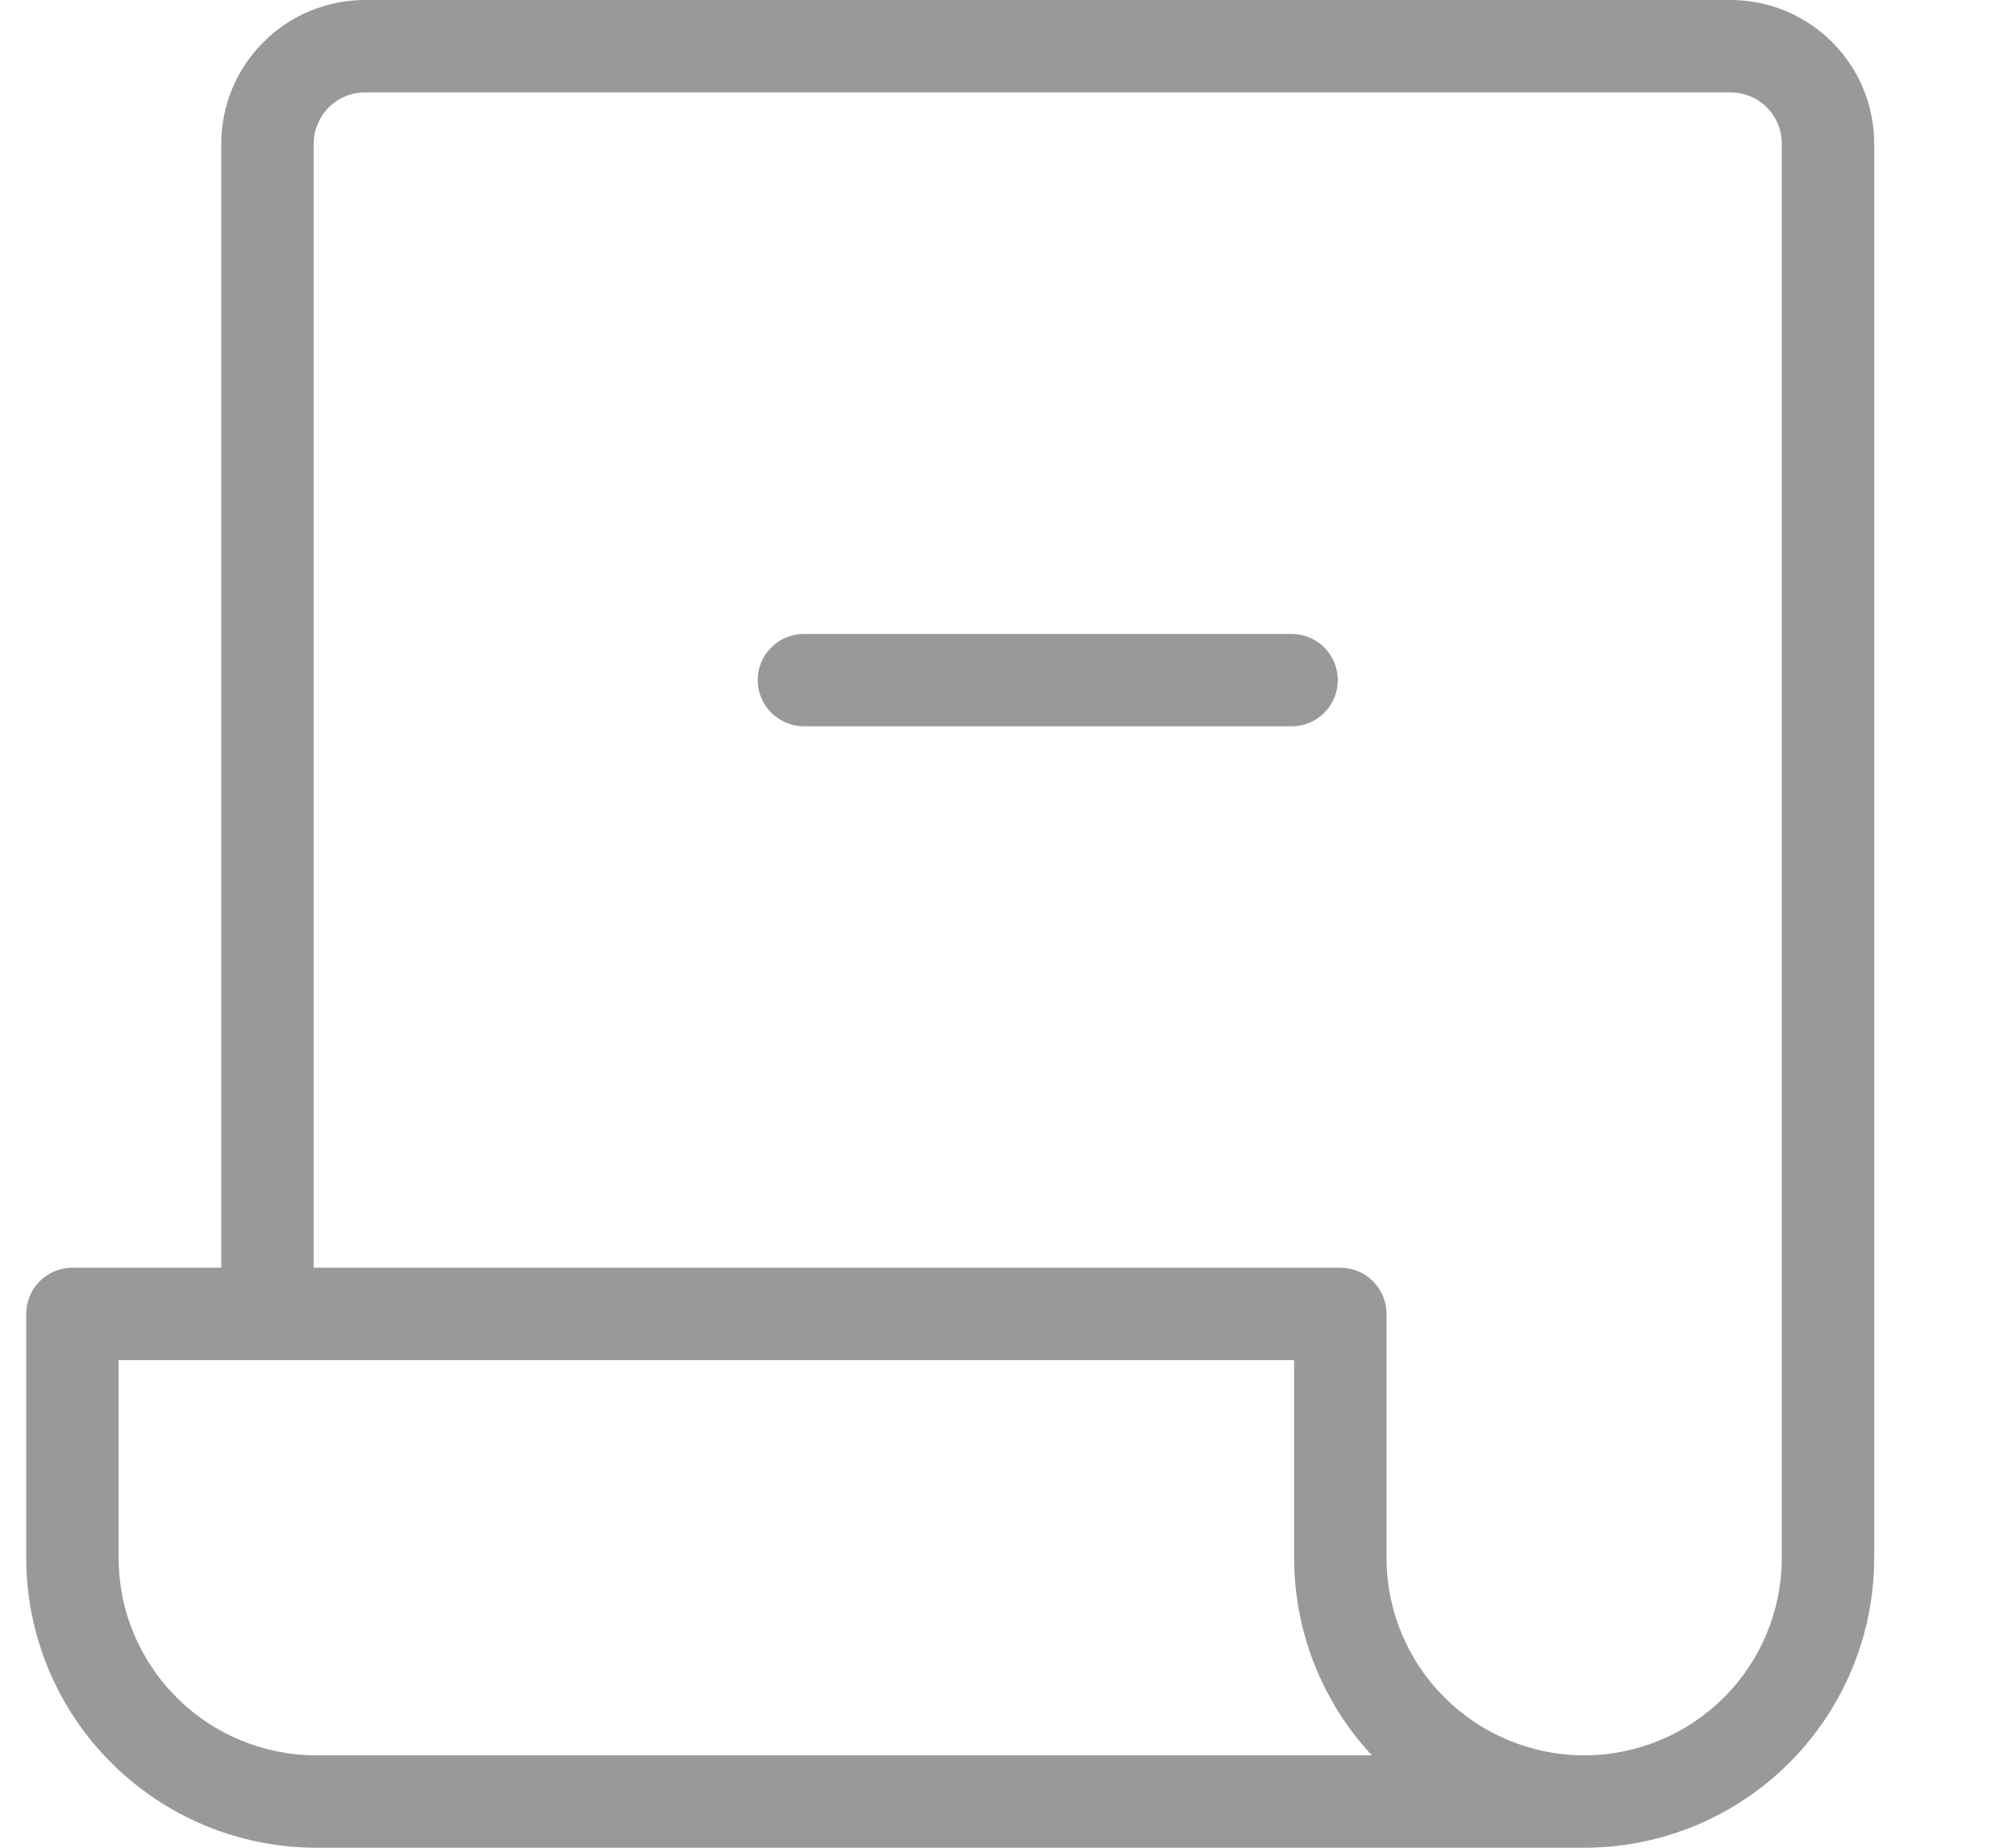
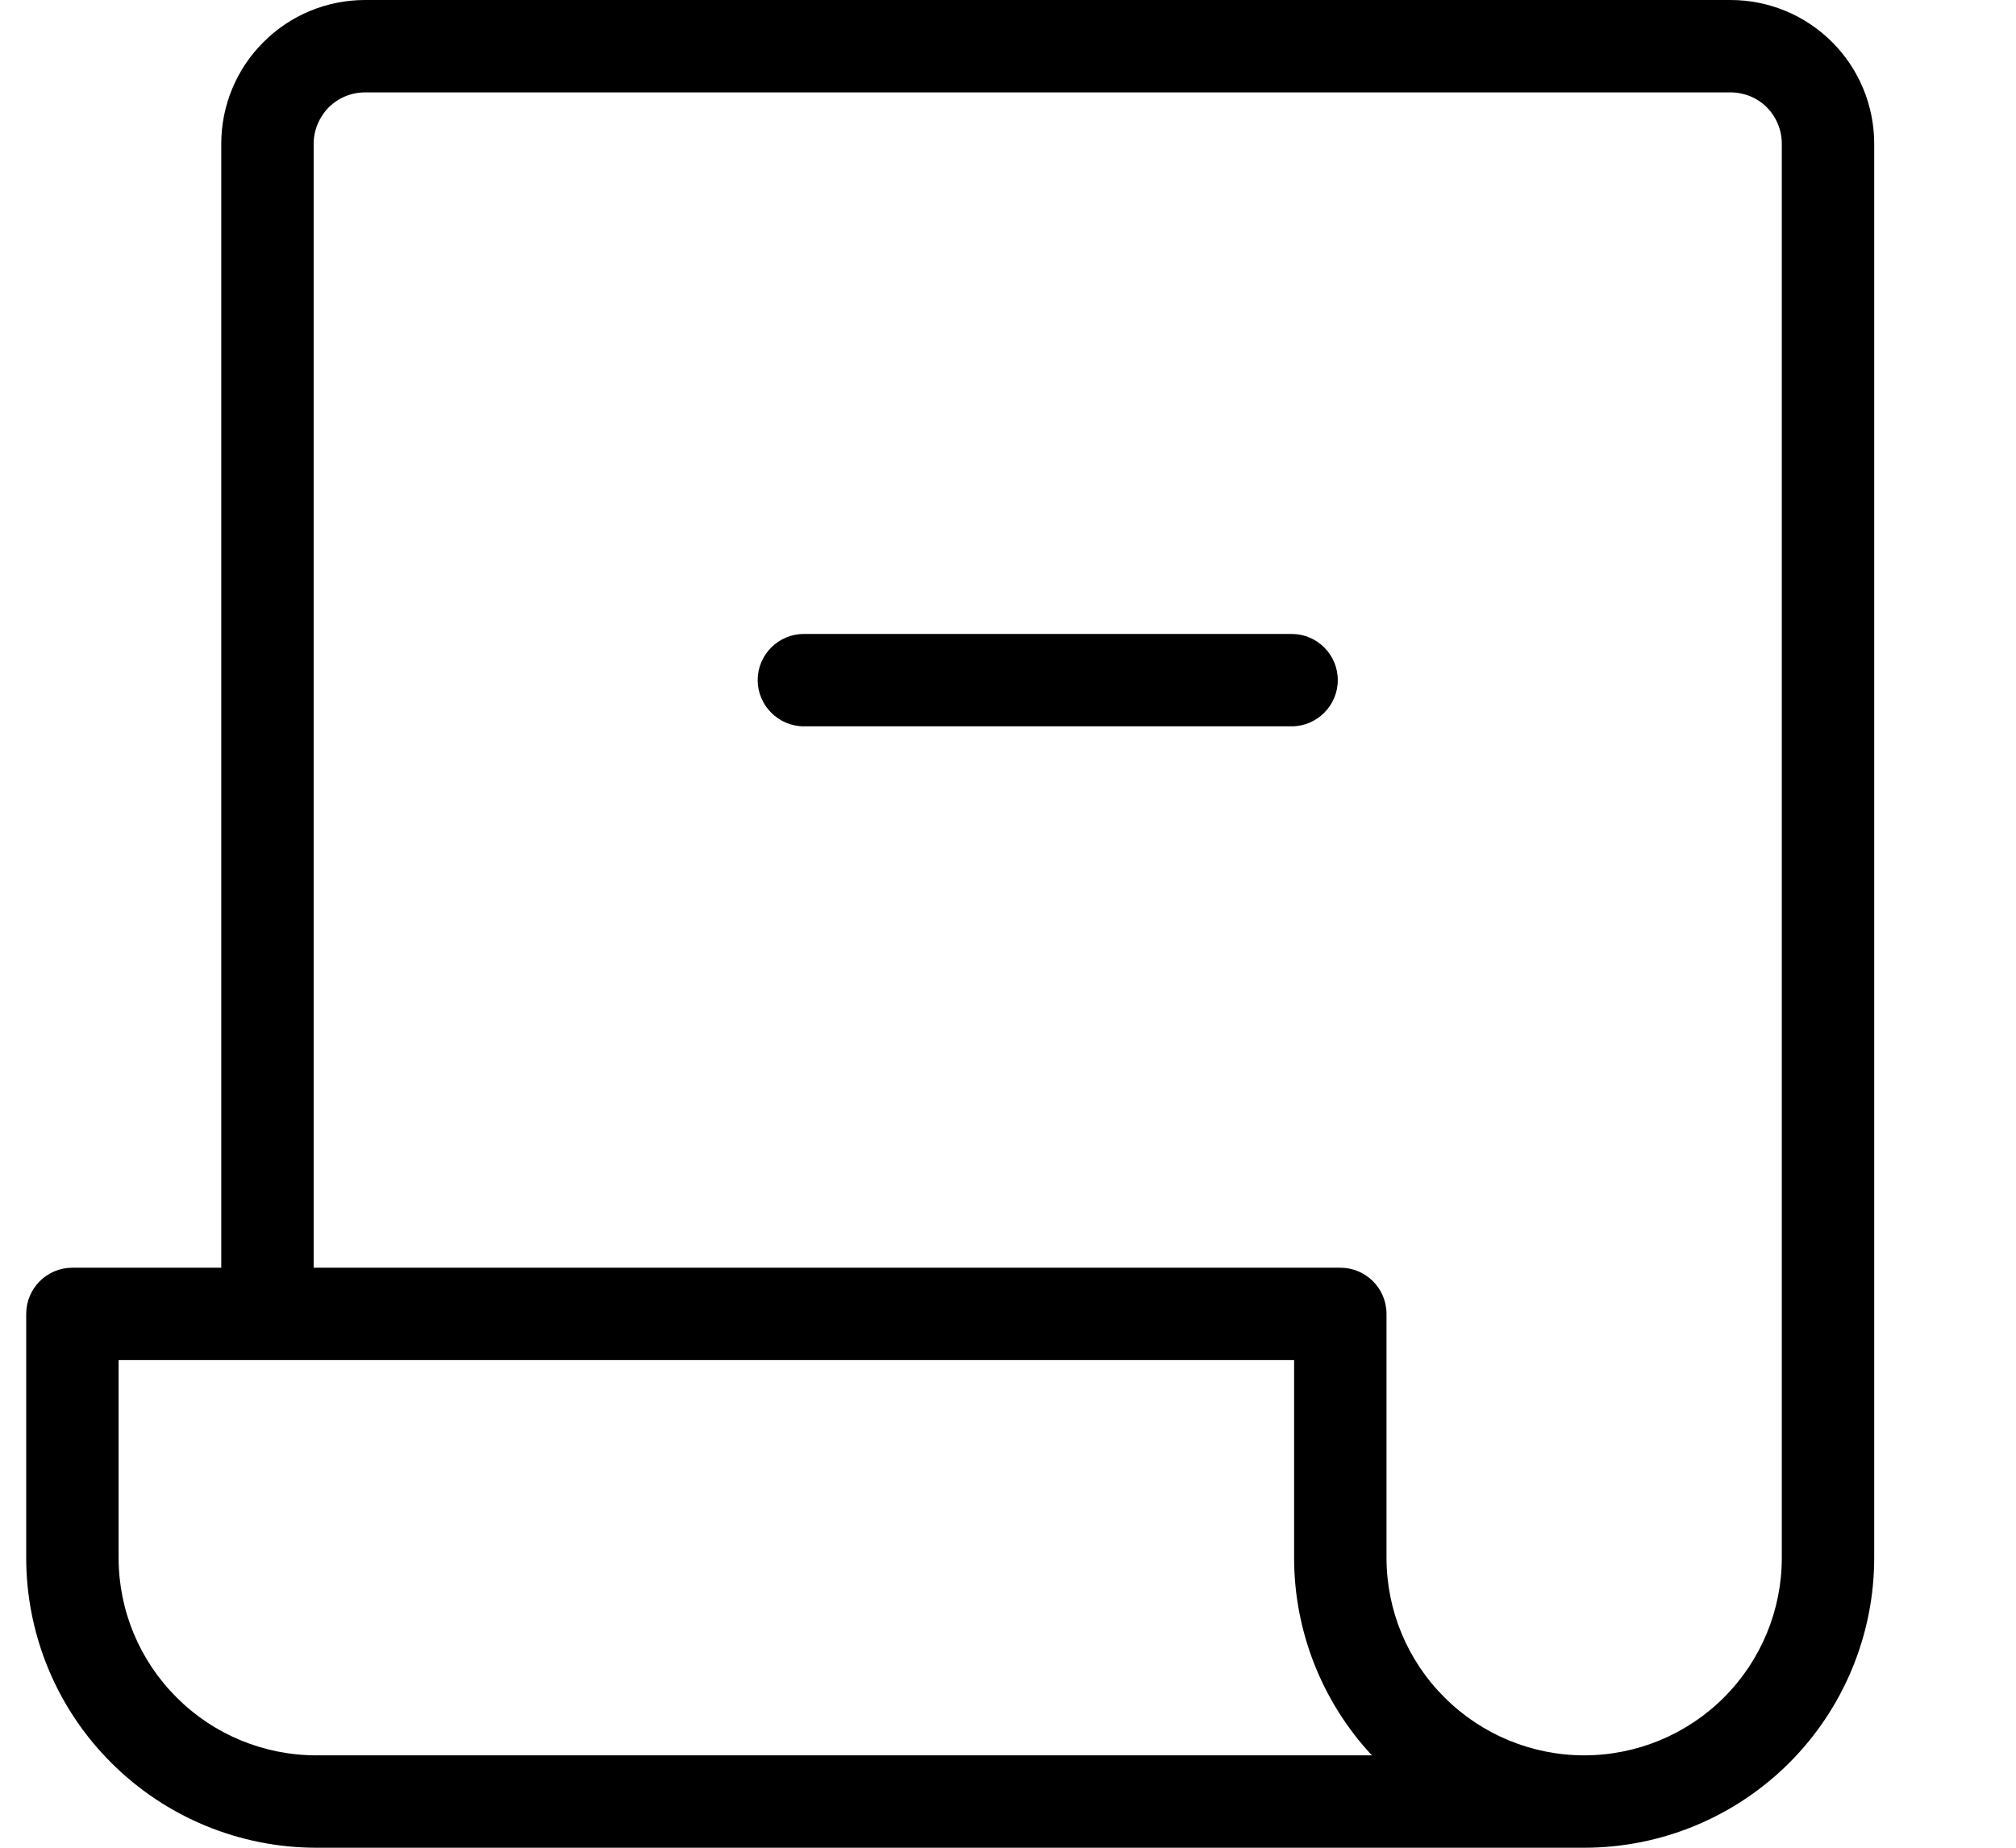
<svg xmlns="http://www.w3.org/2000/svg" width="12" height="11" viewBox="0 0 12 11" fill="none">
-   <path fill-rule="evenodd" clip-rule="evenodd" d="M2.173 0.55C2.092 0.55 2.014 0.582 1.957 0.639C1.9 0.697 1.867 0.775 1.867 0.856V7.547H7.978C8.13 7.547 8.253 7.67 8.253 7.822V9.274C8.253 9.586 8.377 9.885 8.598 10.105C8.819 10.326 9.118 10.45 9.43 10.45C9.742 10.45 10.041 10.326 10.262 10.105C10.482 9.885 10.606 9.586 10.606 9.274V0.856C10.606 0.775 10.574 0.697 10.517 0.639C10.46 0.582 10.382 0.55 10.301 0.55H2.173ZM8.166 10.45C7.869 10.131 7.703 9.711 7.703 9.274V8.097H0.706V9.274C0.706 9.586 0.83 9.885 1.051 10.105C1.271 10.326 1.571 10.45 1.883 10.45H8.166ZM1.317 7.547H0.431C0.279 7.547 0.156 7.67 0.156 7.822V9.274C0.156 9.731 0.338 10.171 0.662 10.494C0.986 10.818 1.425 11 1.883 11H9.43C9.888 11 10.327 10.818 10.651 10.494C10.974 10.171 11.156 9.731 11.156 9.274V0.856C11.156 0.629 11.066 0.411 10.906 0.251C10.745 0.09 10.528 0 10.301 0H2.173C1.946 0 1.728 0.09 1.568 0.251C1.407 0.411 1.317 0.629 1.317 0.856V7.547ZM4.51 4.049C4.51 3.897 4.634 3.774 4.785 3.774H7.688C7.84 3.774 7.963 3.897 7.963 4.049C7.963 4.2 7.84 4.324 7.688 4.324H4.785C4.634 4.324 4.51 4.2 4.51 4.049Z" fill="#999999" />
+   <path fill-rule="evenodd" clip-rule="evenodd" d="M2.173 0.55C2.092 0.55 2.014 0.582 1.957 0.639C1.9 0.697 1.867 0.775 1.867 0.856V7.547H7.978C8.13 7.547 8.253 7.67 8.253 7.822V9.274C8.253 9.586 8.377 9.885 8.598 10.105C8.819 10.326 9.118 10.45 9.43 10.45C9.742 10.45 10.041 10.326 10.262 10.105C10.482 9.885 10.606 9.586 10.606 9.274V0.856C10.606 0.775 10.574 0.697 10.517 0.639C10.46 0.582 10.382 0.55 10.301 0.55H2.173ZM8.166 10.45C7.869 10.131 7.703 9.711 7.703 9.274V8.097H0.706V9.274C0.706 9.586 0.83 9.885 1.051 10.105C1.271 10.326 1.571 10.45 1.883 10.45H8.166ZM1.317 7.547H0.431C0.279 7.547 0.156 7.67 0.156 7.822V9.274C0.156 9.731 0.338 10.171 0.662 10.494C0.986 10.818 1.425 11 1.883 11H9.43C9.888 11 10.327 10.818 10.651 10.494C10.974 10.171 11.156 9.731 11.156 9.274V0.856C11.156 0.629 11.066 0.411 10.906 0.251C10.745 0.09 10.528 0 10.301 0H2.173C1.946 0 1.728 0.09 1.568 0.251C1.407 0.411 1.317 0.629 1.317 0.856V7.547ZM4.51 4.049C4.51 3.897 4.634 3.774 4.785 3.774H7.688C7.84 3.774 7.963 3.897 7.963 4.049C7.963 4.2 7.84 4.324 7.688 4.324H4.785C4.634 4.324 4.51 4.2 4.51 4.049Z" fill="currentColor" />
</svg>
